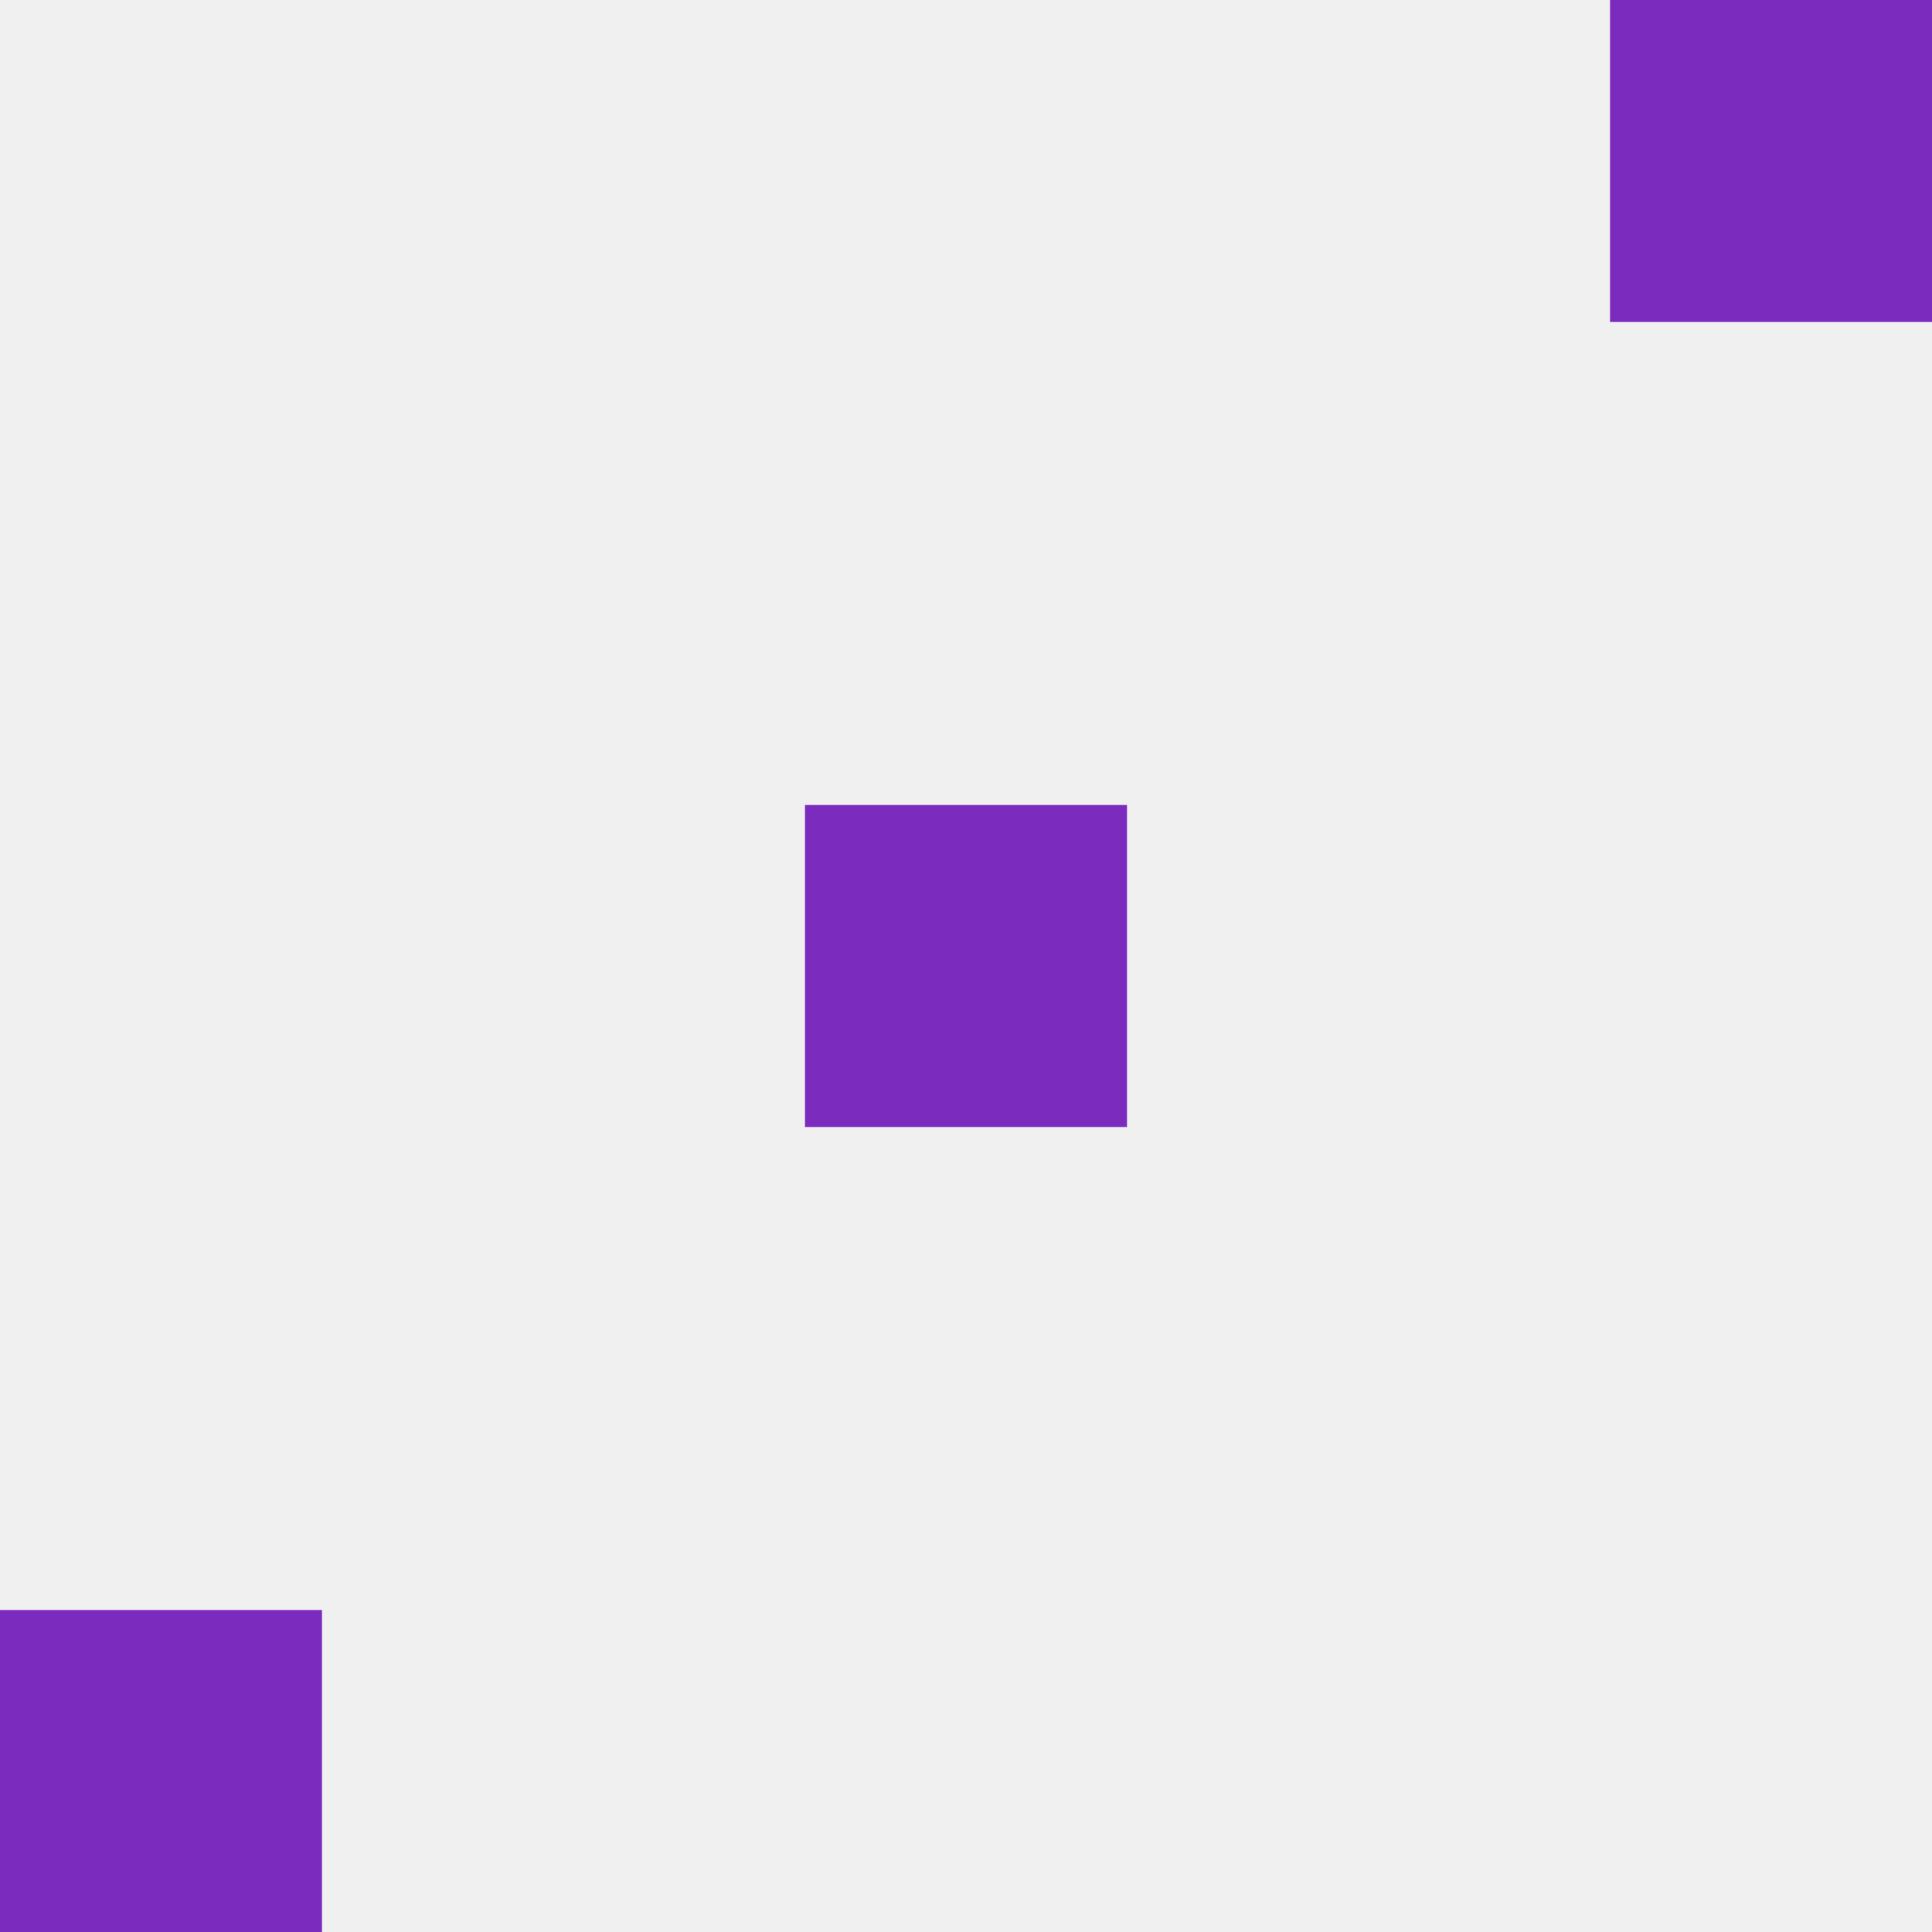
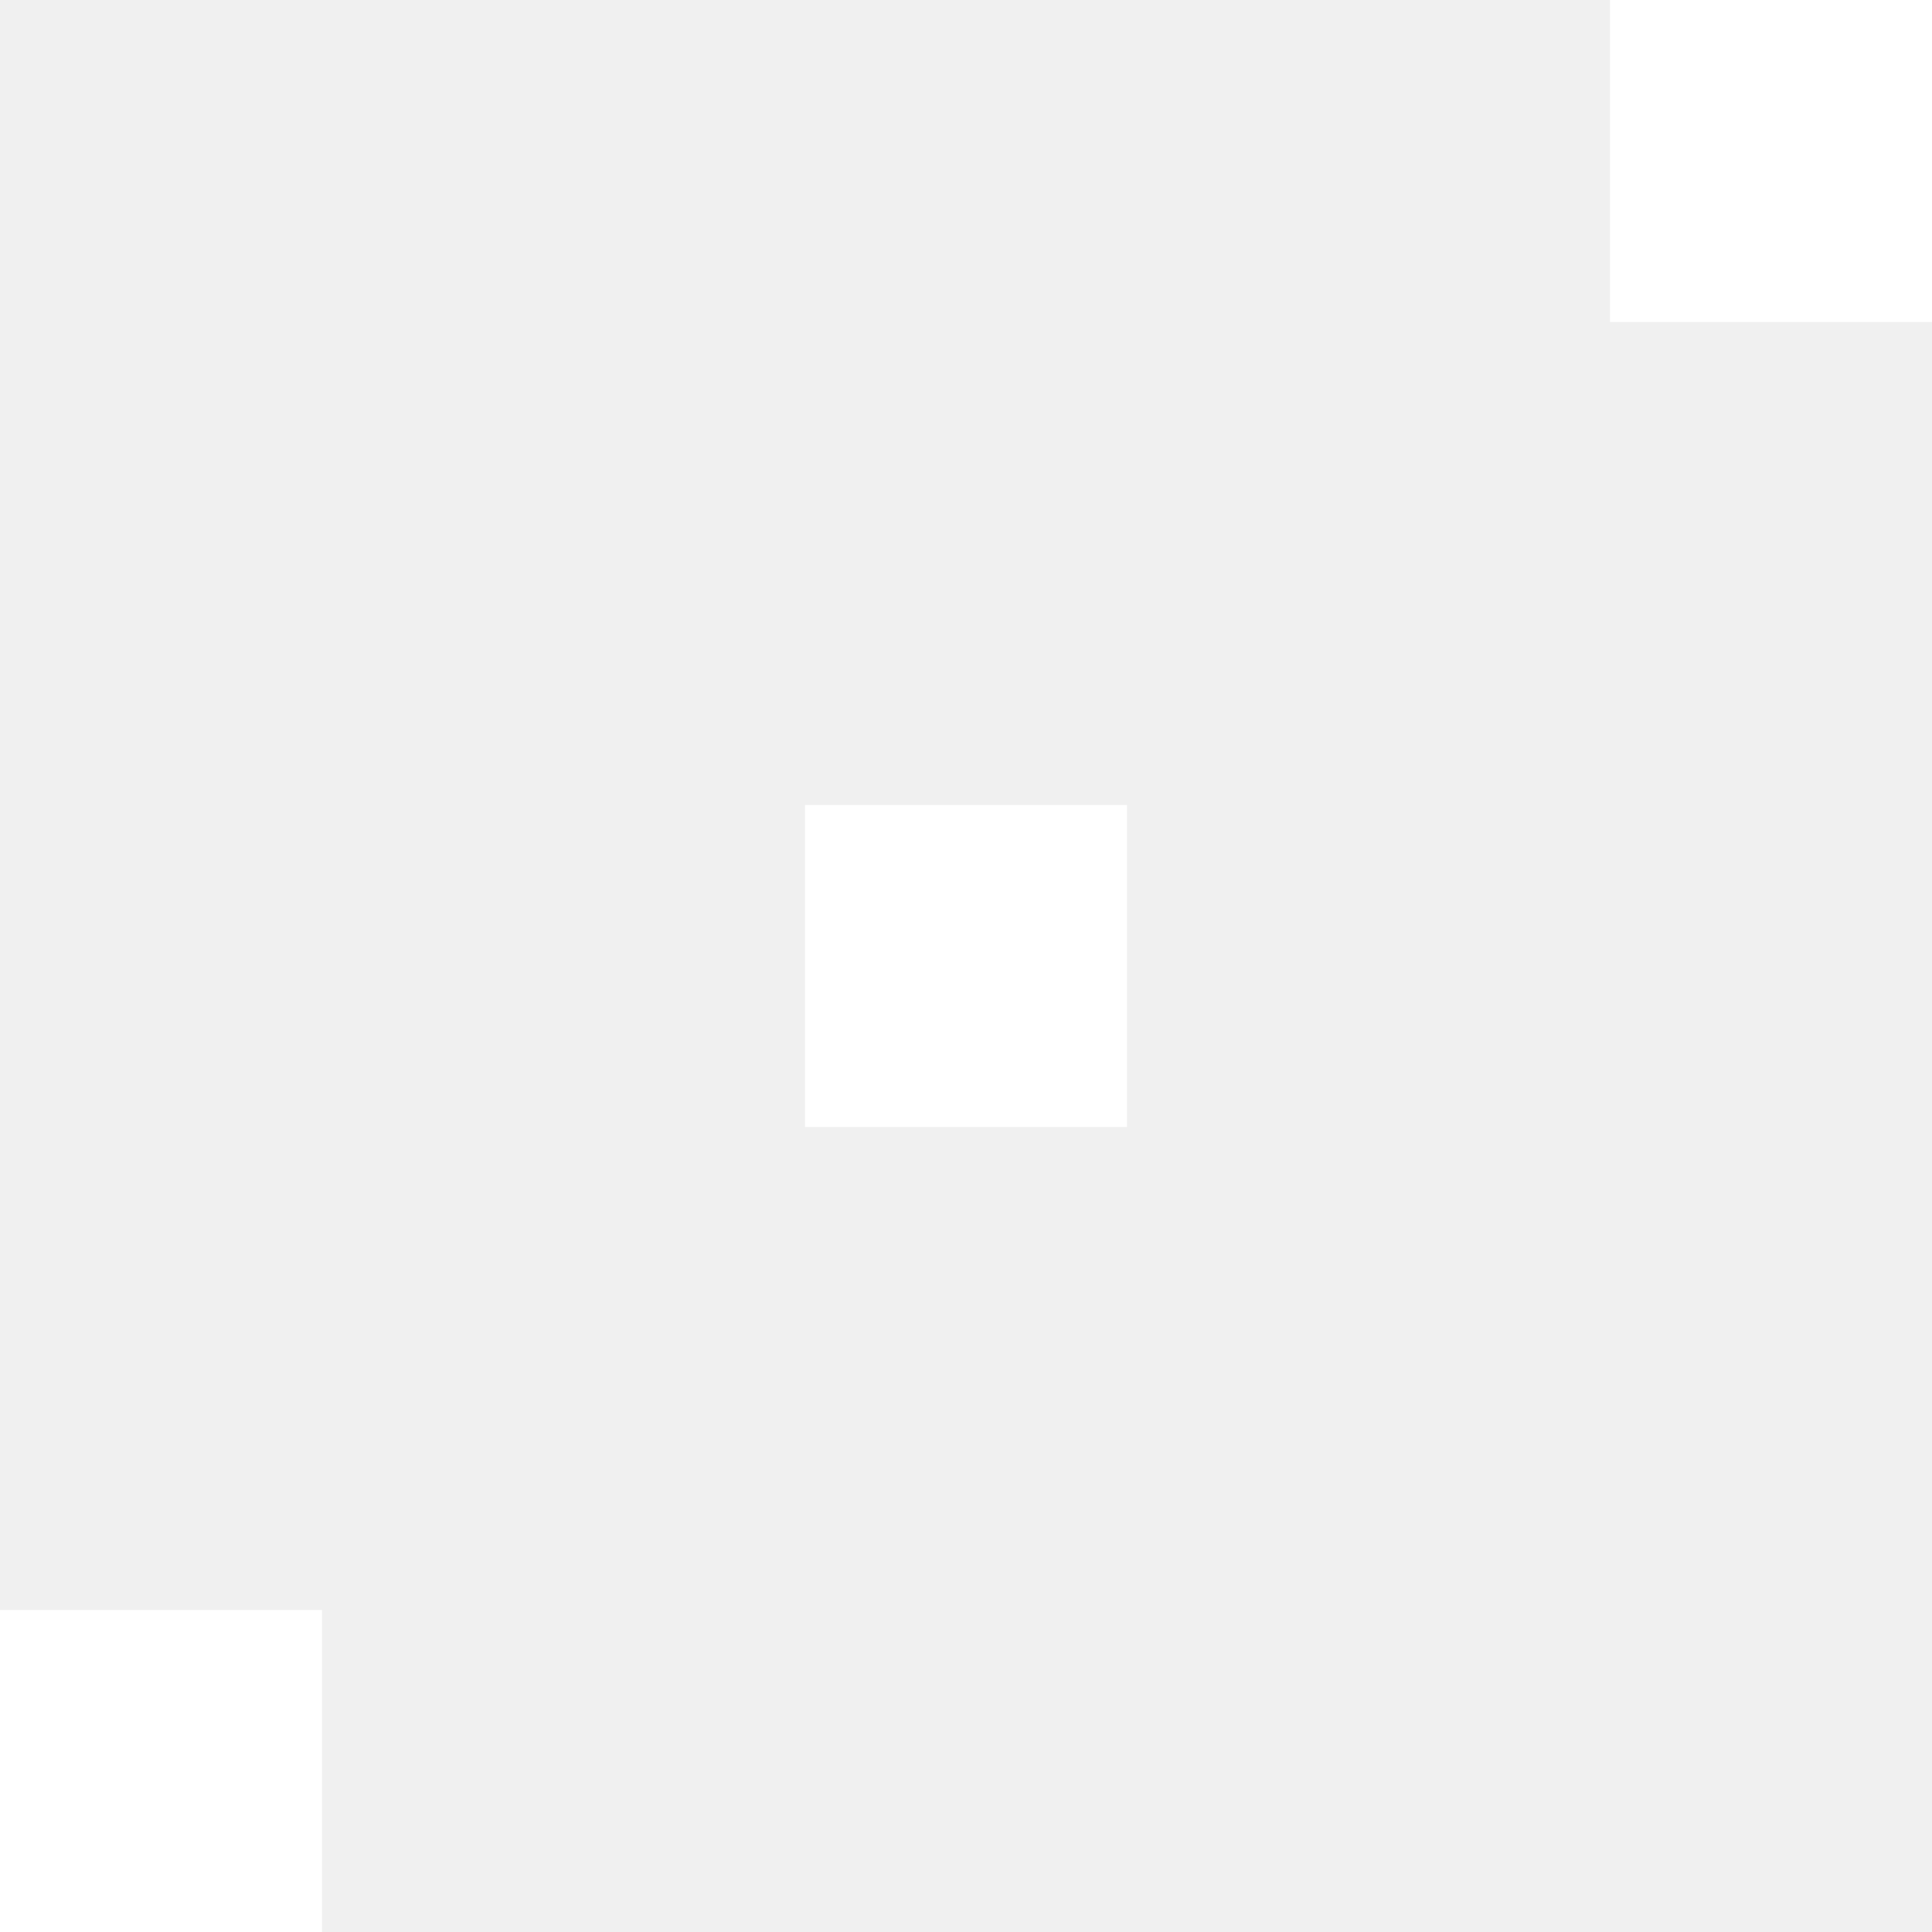
<svg xmlns="http://www.w3.org/2000/svg" width="24" height="24" viewBox="0 0 24 24" fill="none">
-   <rect y="20" width="4" height="4" fill="#7B2CBF" />
-   <rect x="10" y="10" width="4" height="4" fill="#7B2CBF" />
-   <rect x="20" width="4" height="4" fill="#7B2CBF" />
+   <rect y="20" width="4" height="4" fill="#fff" />
+   <rect x="10" y="10" width="4" height="4" fill="#fff" />
+   <rect x="20" width="4" height="4" fill="#fff" />
</svg>
